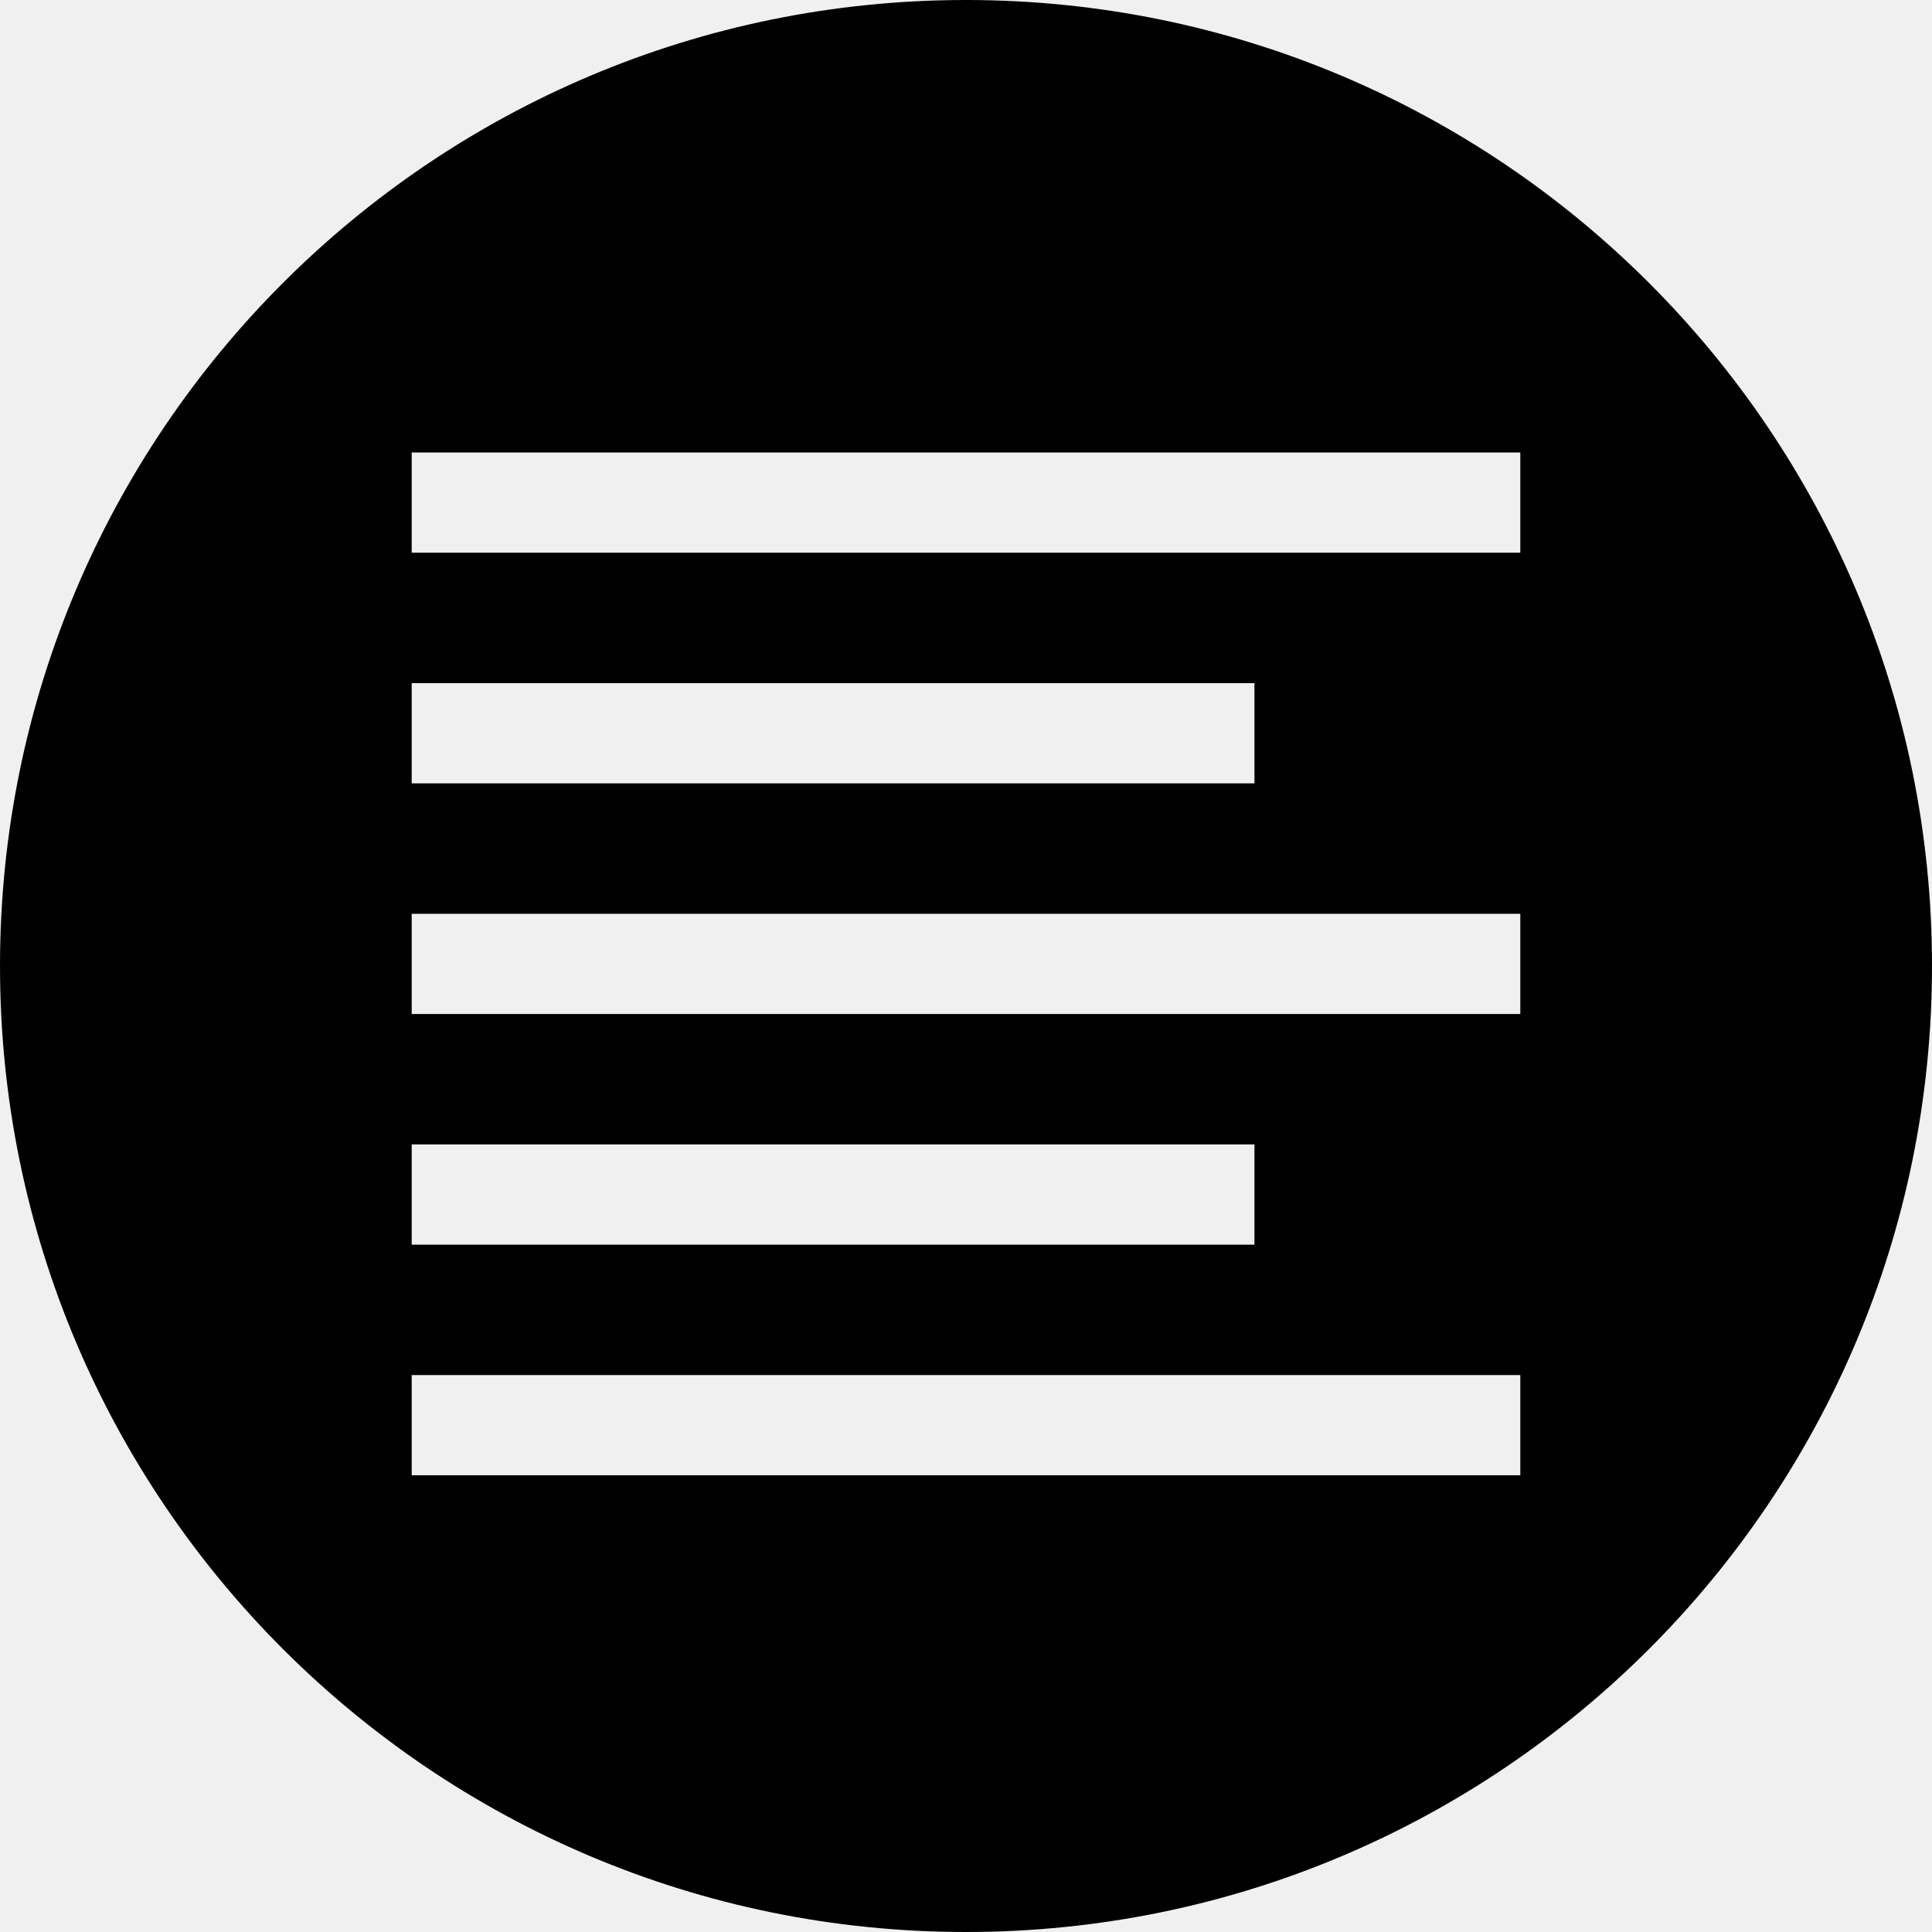
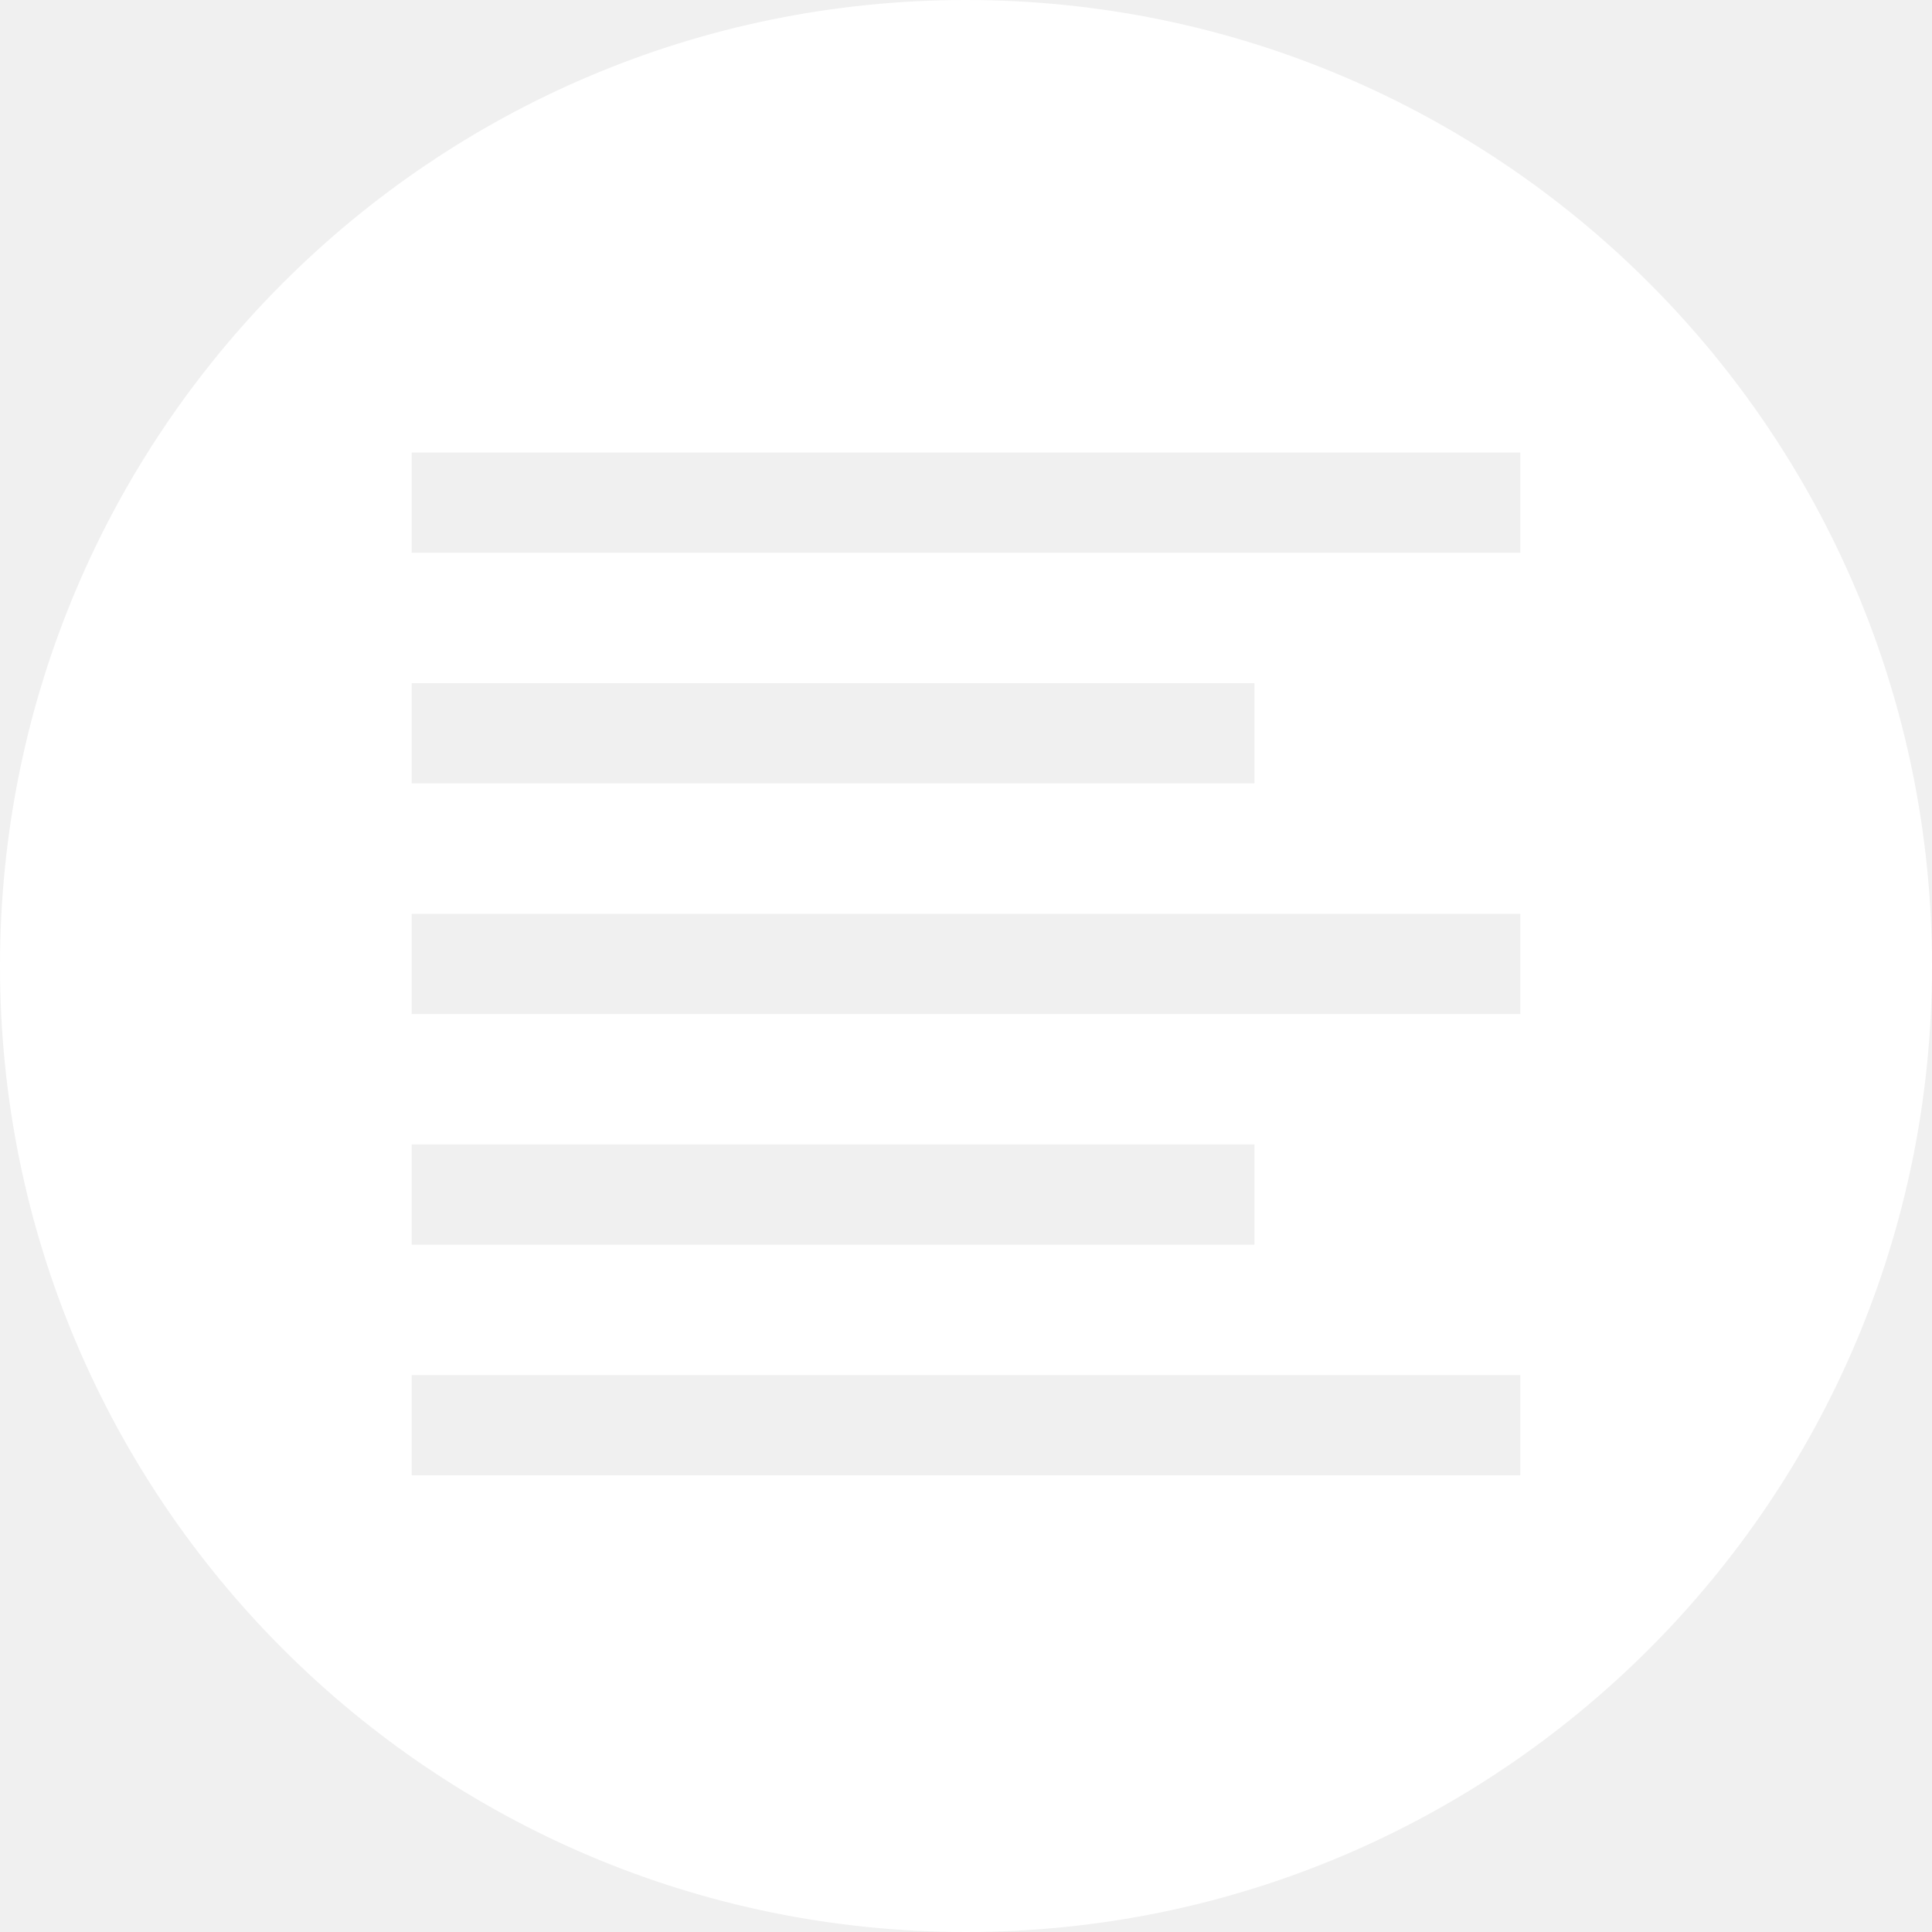
<svg xmlns="http://www.w3.org/2000/svg" version="1.1" id="Layer_1" x="0px" y="0px" width="30px" viewBox="0 0 300 300" style="enable-background:new 0 0 300 300;" xml:space="preserve">
  <g>
    <g>
-       <path d="M149.996,0C67.157,0,0.001,67.161,0.001,149.997S67.157,300,149.996,300s150.003-67.163,150.003-150.003    S232.835,0,149.996,0z M63.928,106.078H194.79v15.562H63.928V106.078z M63.928,177.707H194.79v15.562H63.928V177.707z     M236.072,229.081H63.928v-15.562h172.144V229.081z M236.072,157.454H63.928v-15.562h172.144V157.454z M236.072,85.827H63.928    V70.265h172.144V85.827z" />
+       <path fill="#fff" d="M149.996,0C67.157,0,0.001,67.161,0.001,149.997S67.157,300,149.996,300s150.003-67.163,150.003-150.003    S232.835,0,149.996,0z M63.928,106.078H194.79v15.562H63.928V106.078z M63.928,177.707H194.79v15.562H63.928V177.707z     M236.072,229.081H63.928v-15.562h172.144V229.081z M236.072,157.454H63.928v-15.562h172.144V157.454z M236.072,85.827H63.928    V70.265h172.144V85.827z" />
    </g>
  </g>
</svg>
